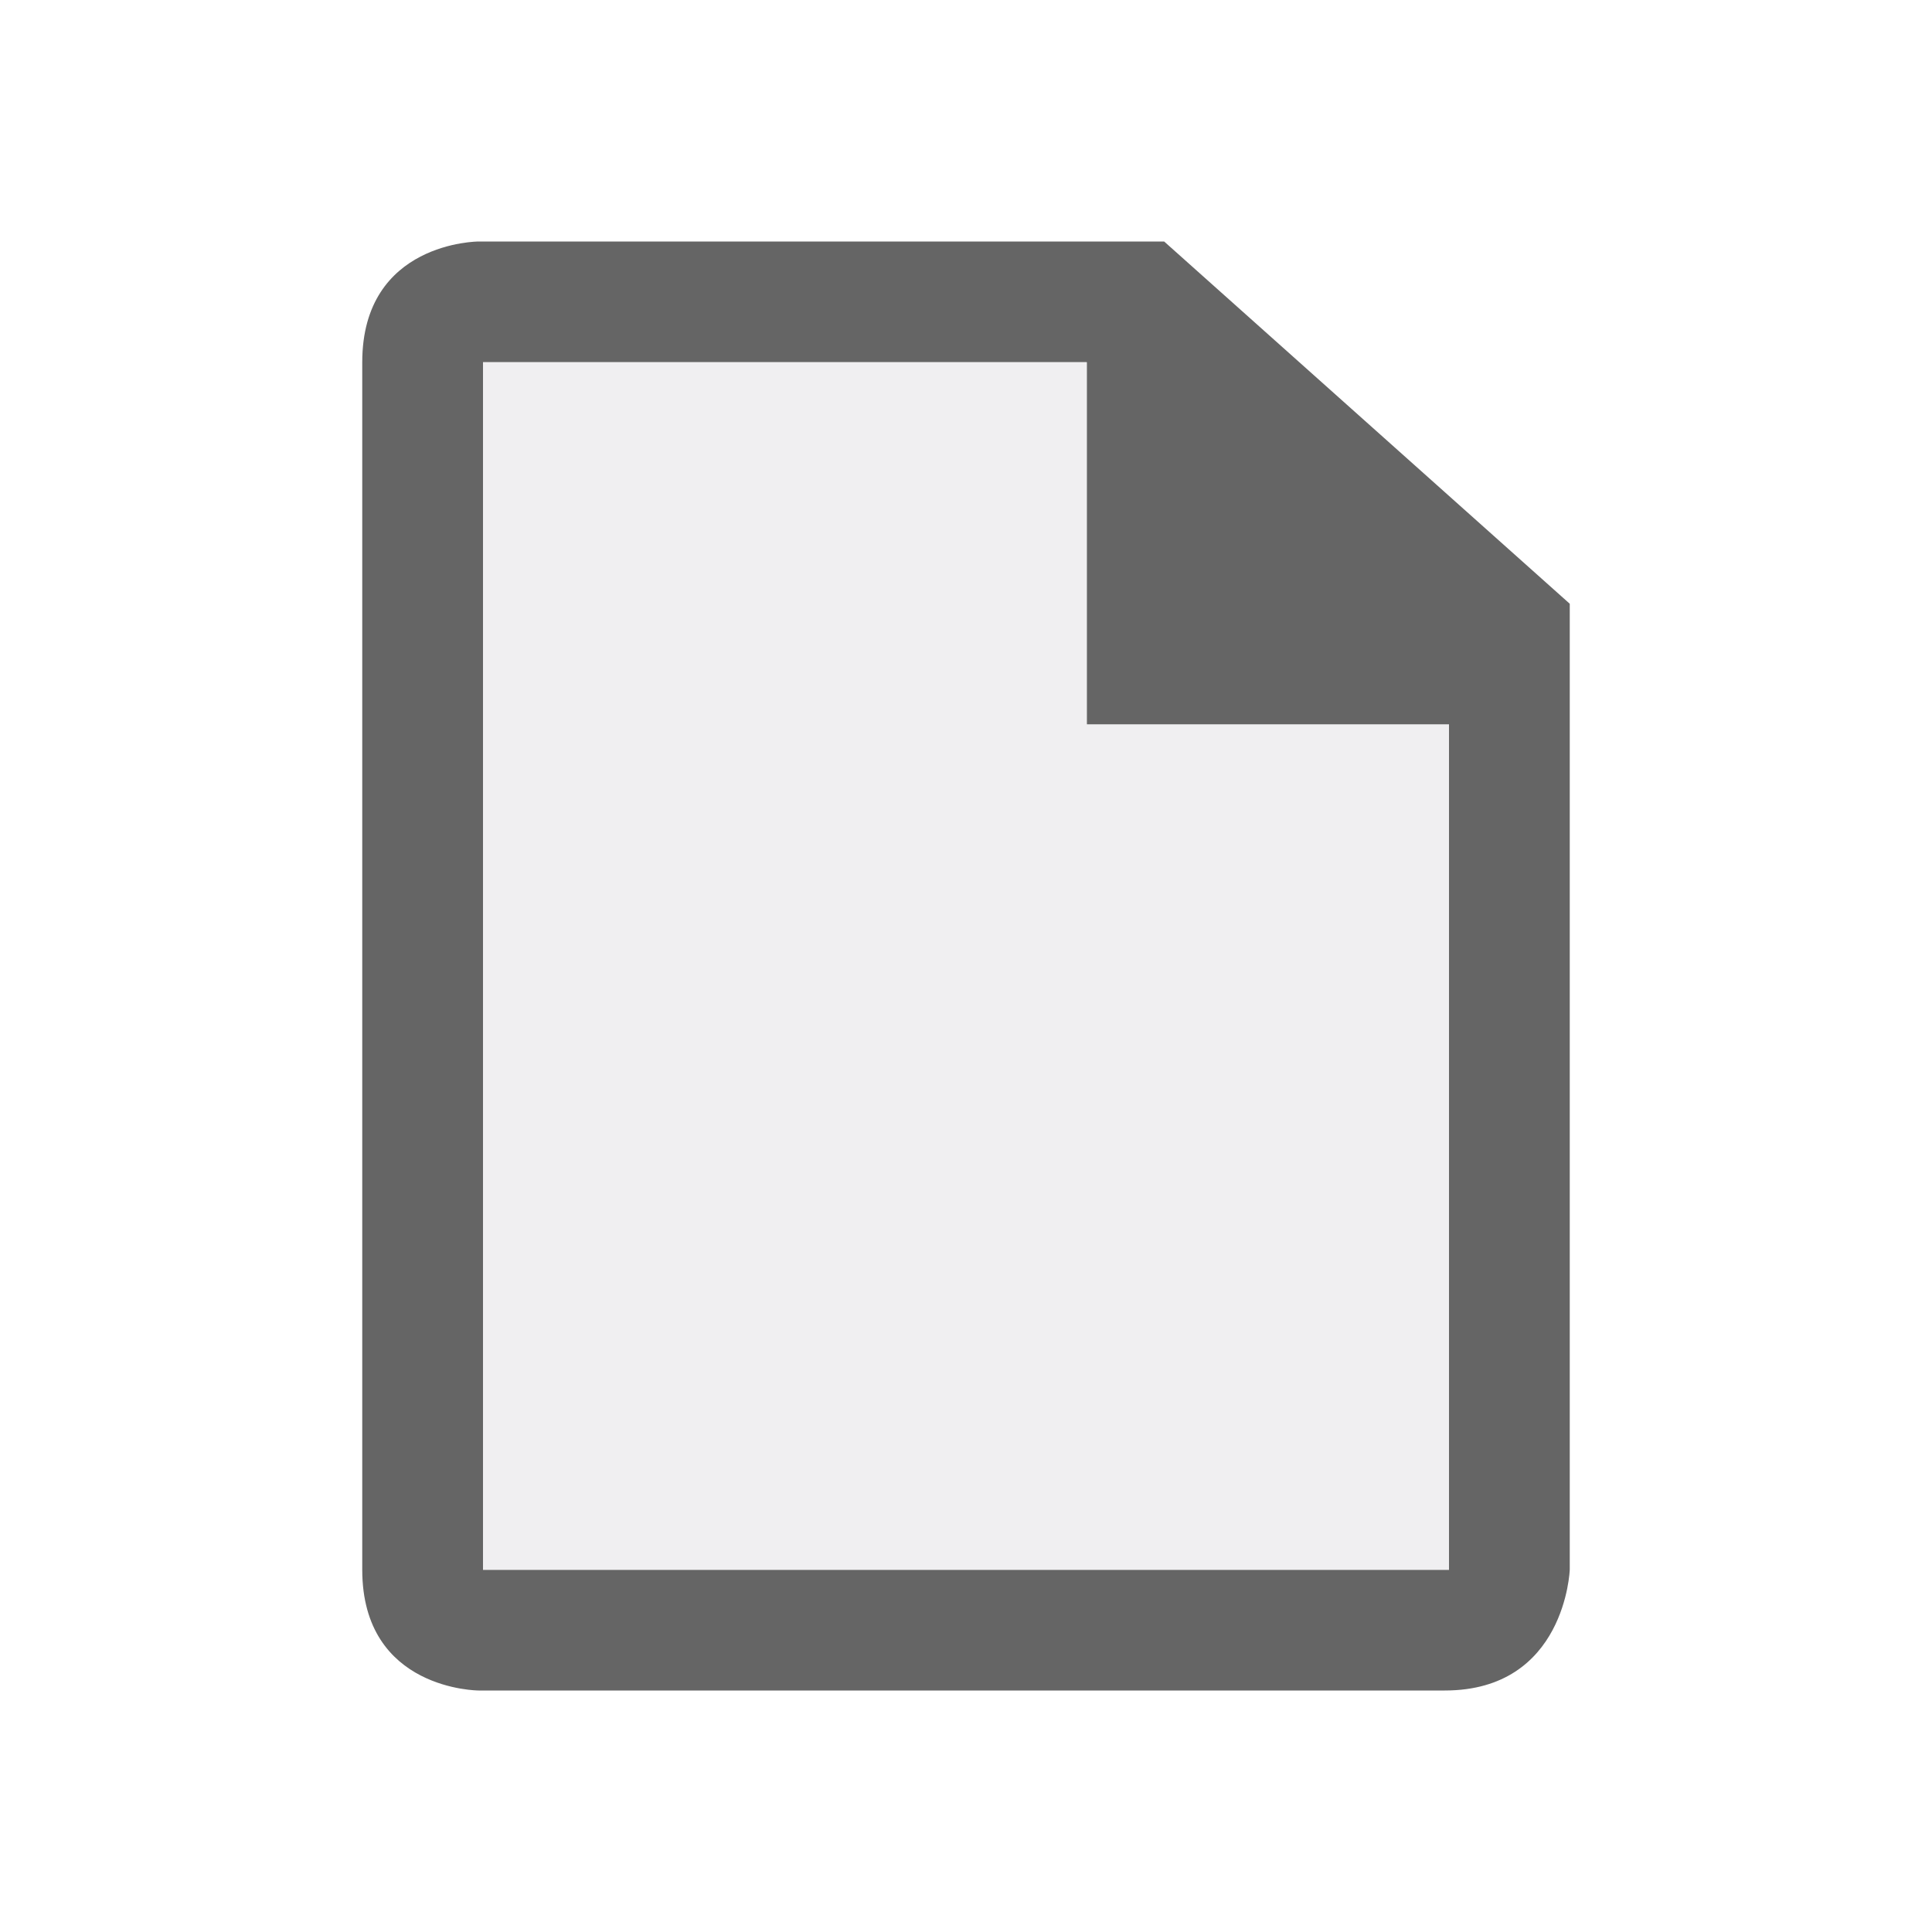
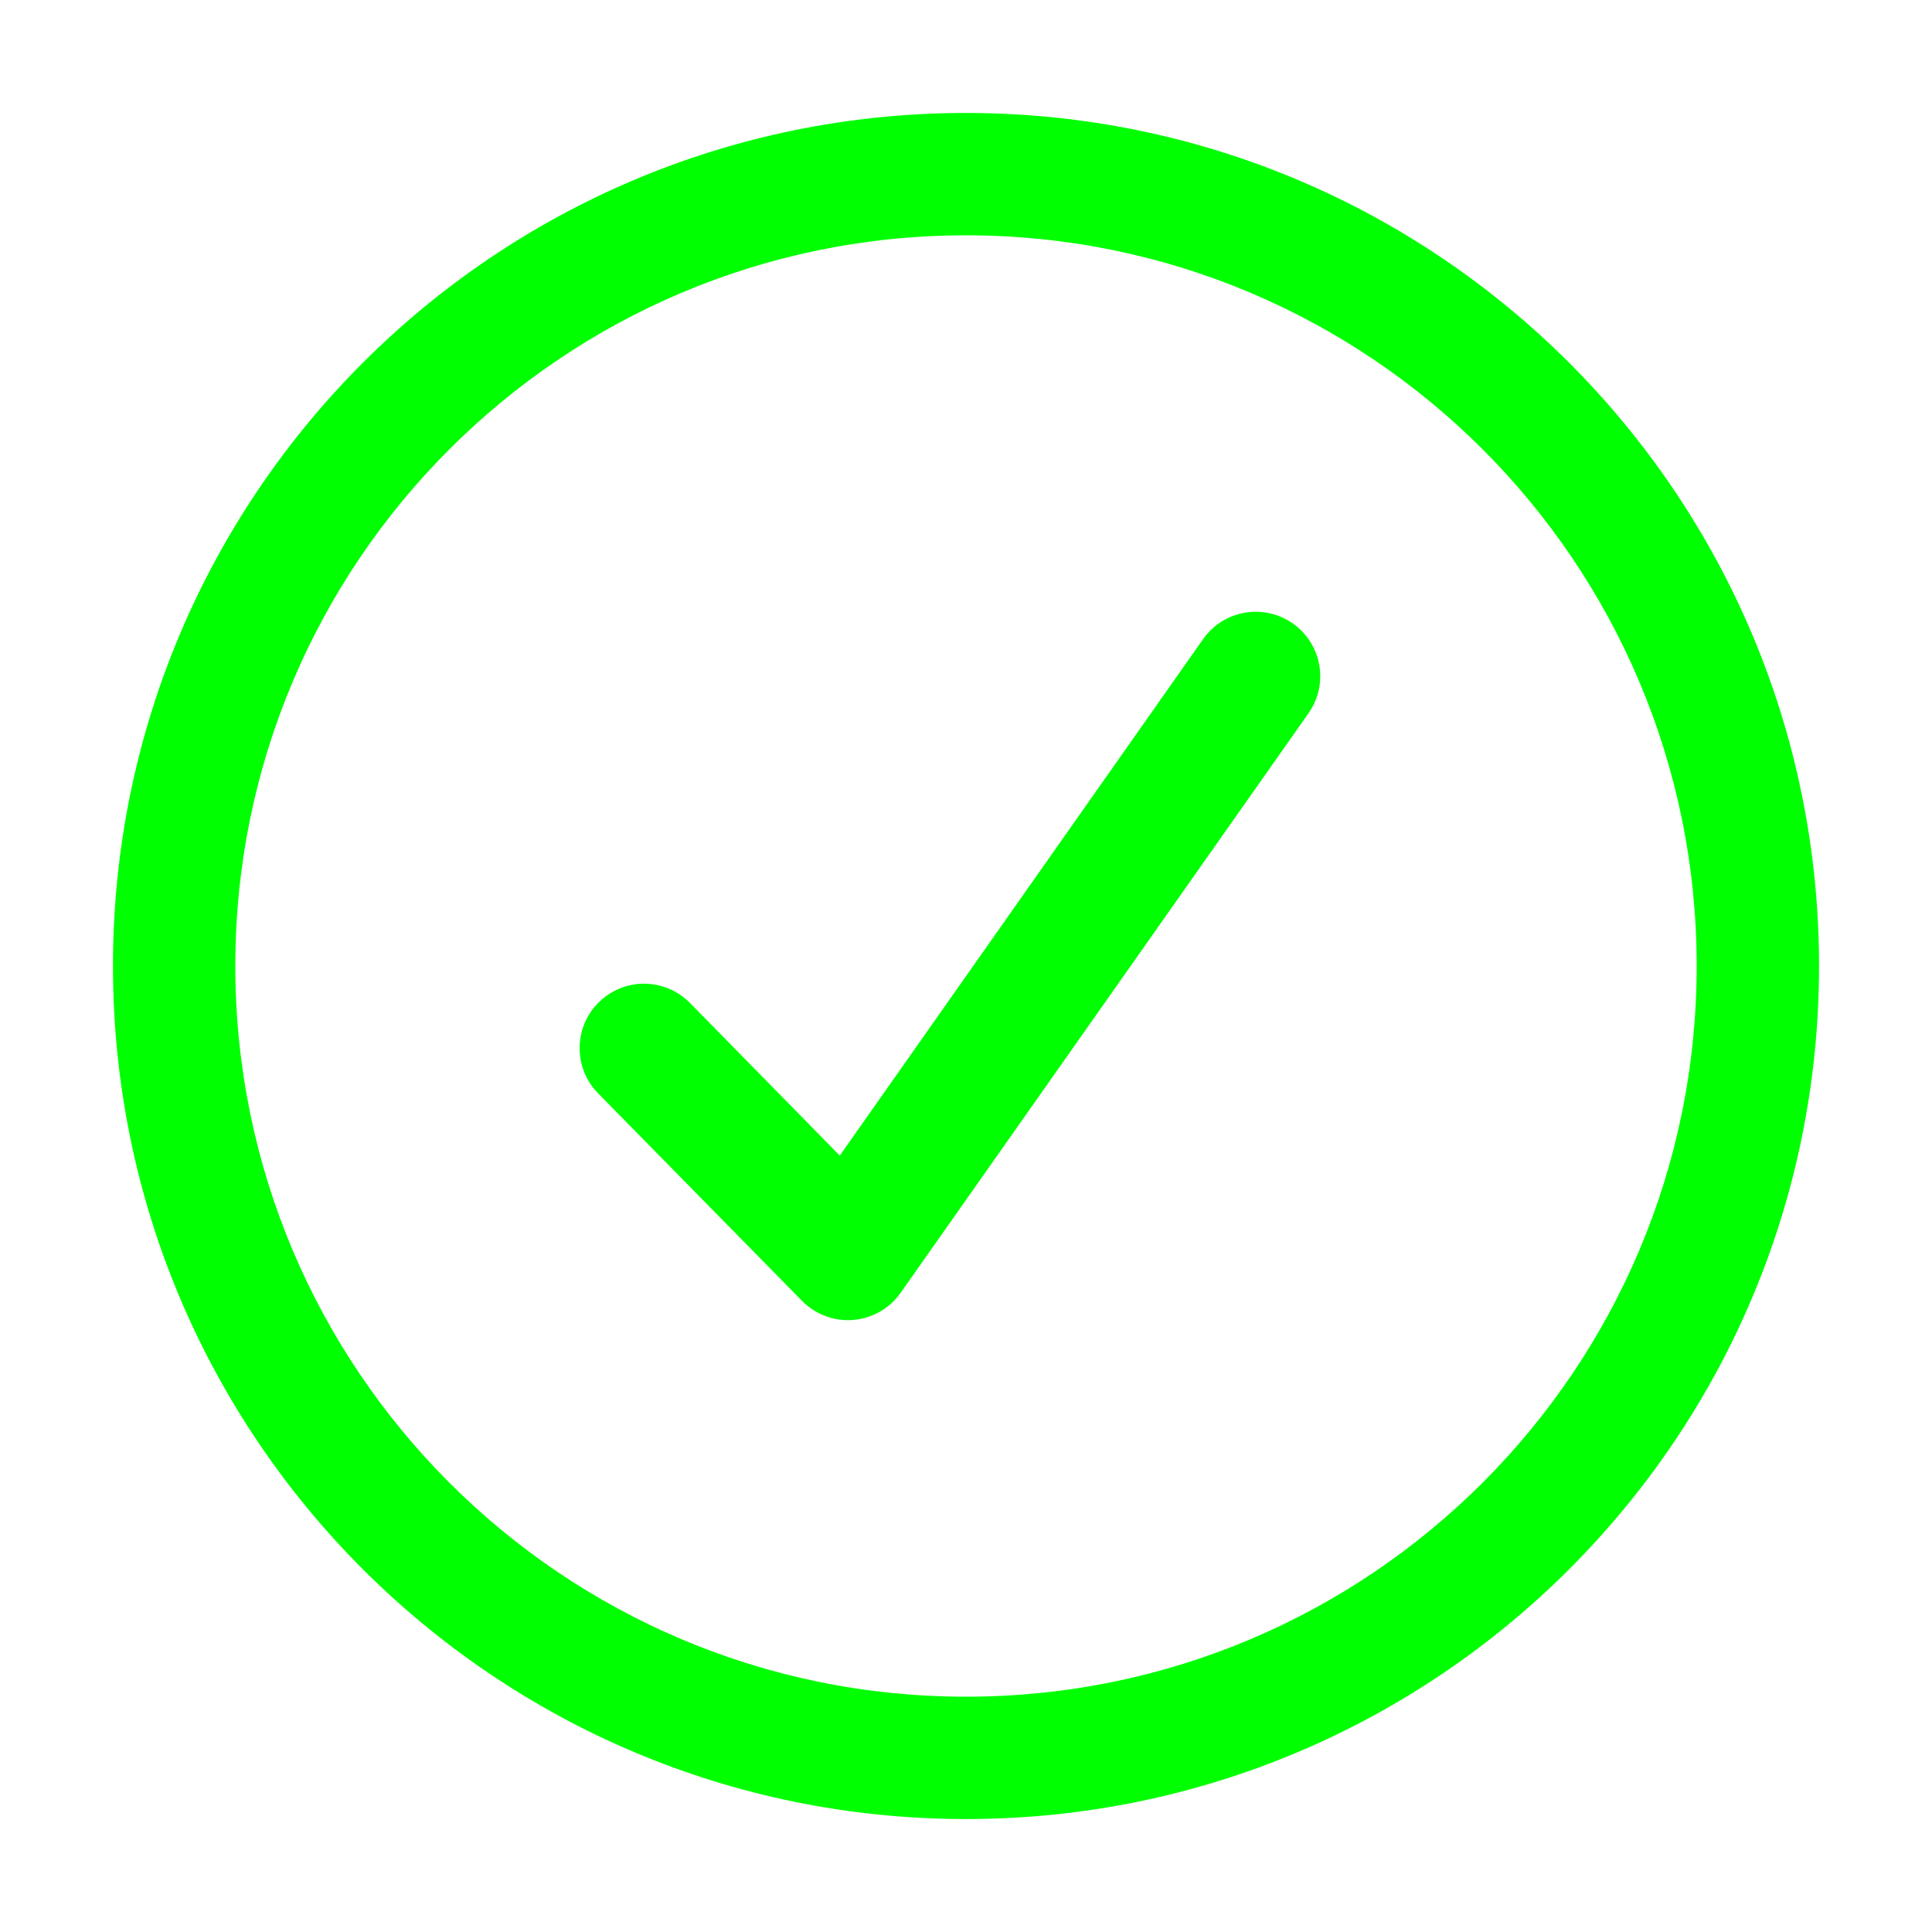
- <svg xmlns="http://www.w3.org/2000/svg" width="16" height="16">
-   <style type="text/css">.icon-canvas-transparent{opacity:0;fill:#F6F6F6;} .icon-vs-out{opacity:0;fill:#F6F6F6;} .icon-vs-bg{fill:#656565;} .icon-vs-fg{fill:#F0EFF1;}</style>
-   <path class="icon-canvas-transparent" d="M16 16h-16v-16h16v16z" id="canvas" />
-   <path class="icon-vs-out" d="M4 15c-.97 0-2-.701-2-2v-10c0-1.299 1.03-2 2-2h6.061l3.939 3.556v8.444c0 .97-.701 2-2 2h-8z" id="outline" />
-   <path class="icon-vs-bg" d="M9.641,2H3.964C3.964,2,3,2,3,3c0,0.805,0,7.442,0,10c0,1,0.965,1,0.965,1s7,0,8,0S13,13,13,13V5L9.641,2zM12,13H4V3h5v3h3V13z" id="iconBg" />
-   <path class="icon-vs-fg" d="M4 3h5v3h3v7h-8v-10z" id="iconFg" />
+ <svg xmlns="http://www.w3.org/2000/svg" width="800px" height="800px" viewBox="0 0 15 15" fill="none">
+   <path fill-rule="evenodd" clip-rule="evenodd" d="M7.5 0.877C3.842 0.877 0.877 3.842 0.877 7.5C0.877 11.158 3.842 14.123 7.5 14.123C11.158 14.123 14.123 11.158 14.123 7.5C14.123 3.842 11.158 0.877 7.5 0.877ZM1.827 7.5C1.827 4.367 4.367 1.827 7.5 1.827C10.633 1.827 13.173 4.367 13.173 7.5C13.173 10.633 10.633 13.173 7.5 13.173C4.367 13.173 1.827 10.633 1.827 7.5ZM10.159 5.538C10.318 5.312 10.264 5 10.038 4.841C9.812 4.682 9.5 4.736 9.341 4.962L6.52 8.972L5.357 7.787C5.163 7.59 4.847 7.587 4.65 7.781C4.453 7.974 4.45 8.291 4.643 8.488L6.227 10.1C6.331 10.206 6.476 10.26 6.624 10.248C6.772 10.236 6.907 10.159 6.992 10.038L10.159 5.538Z" fill="#00FF00" />
</svg>
